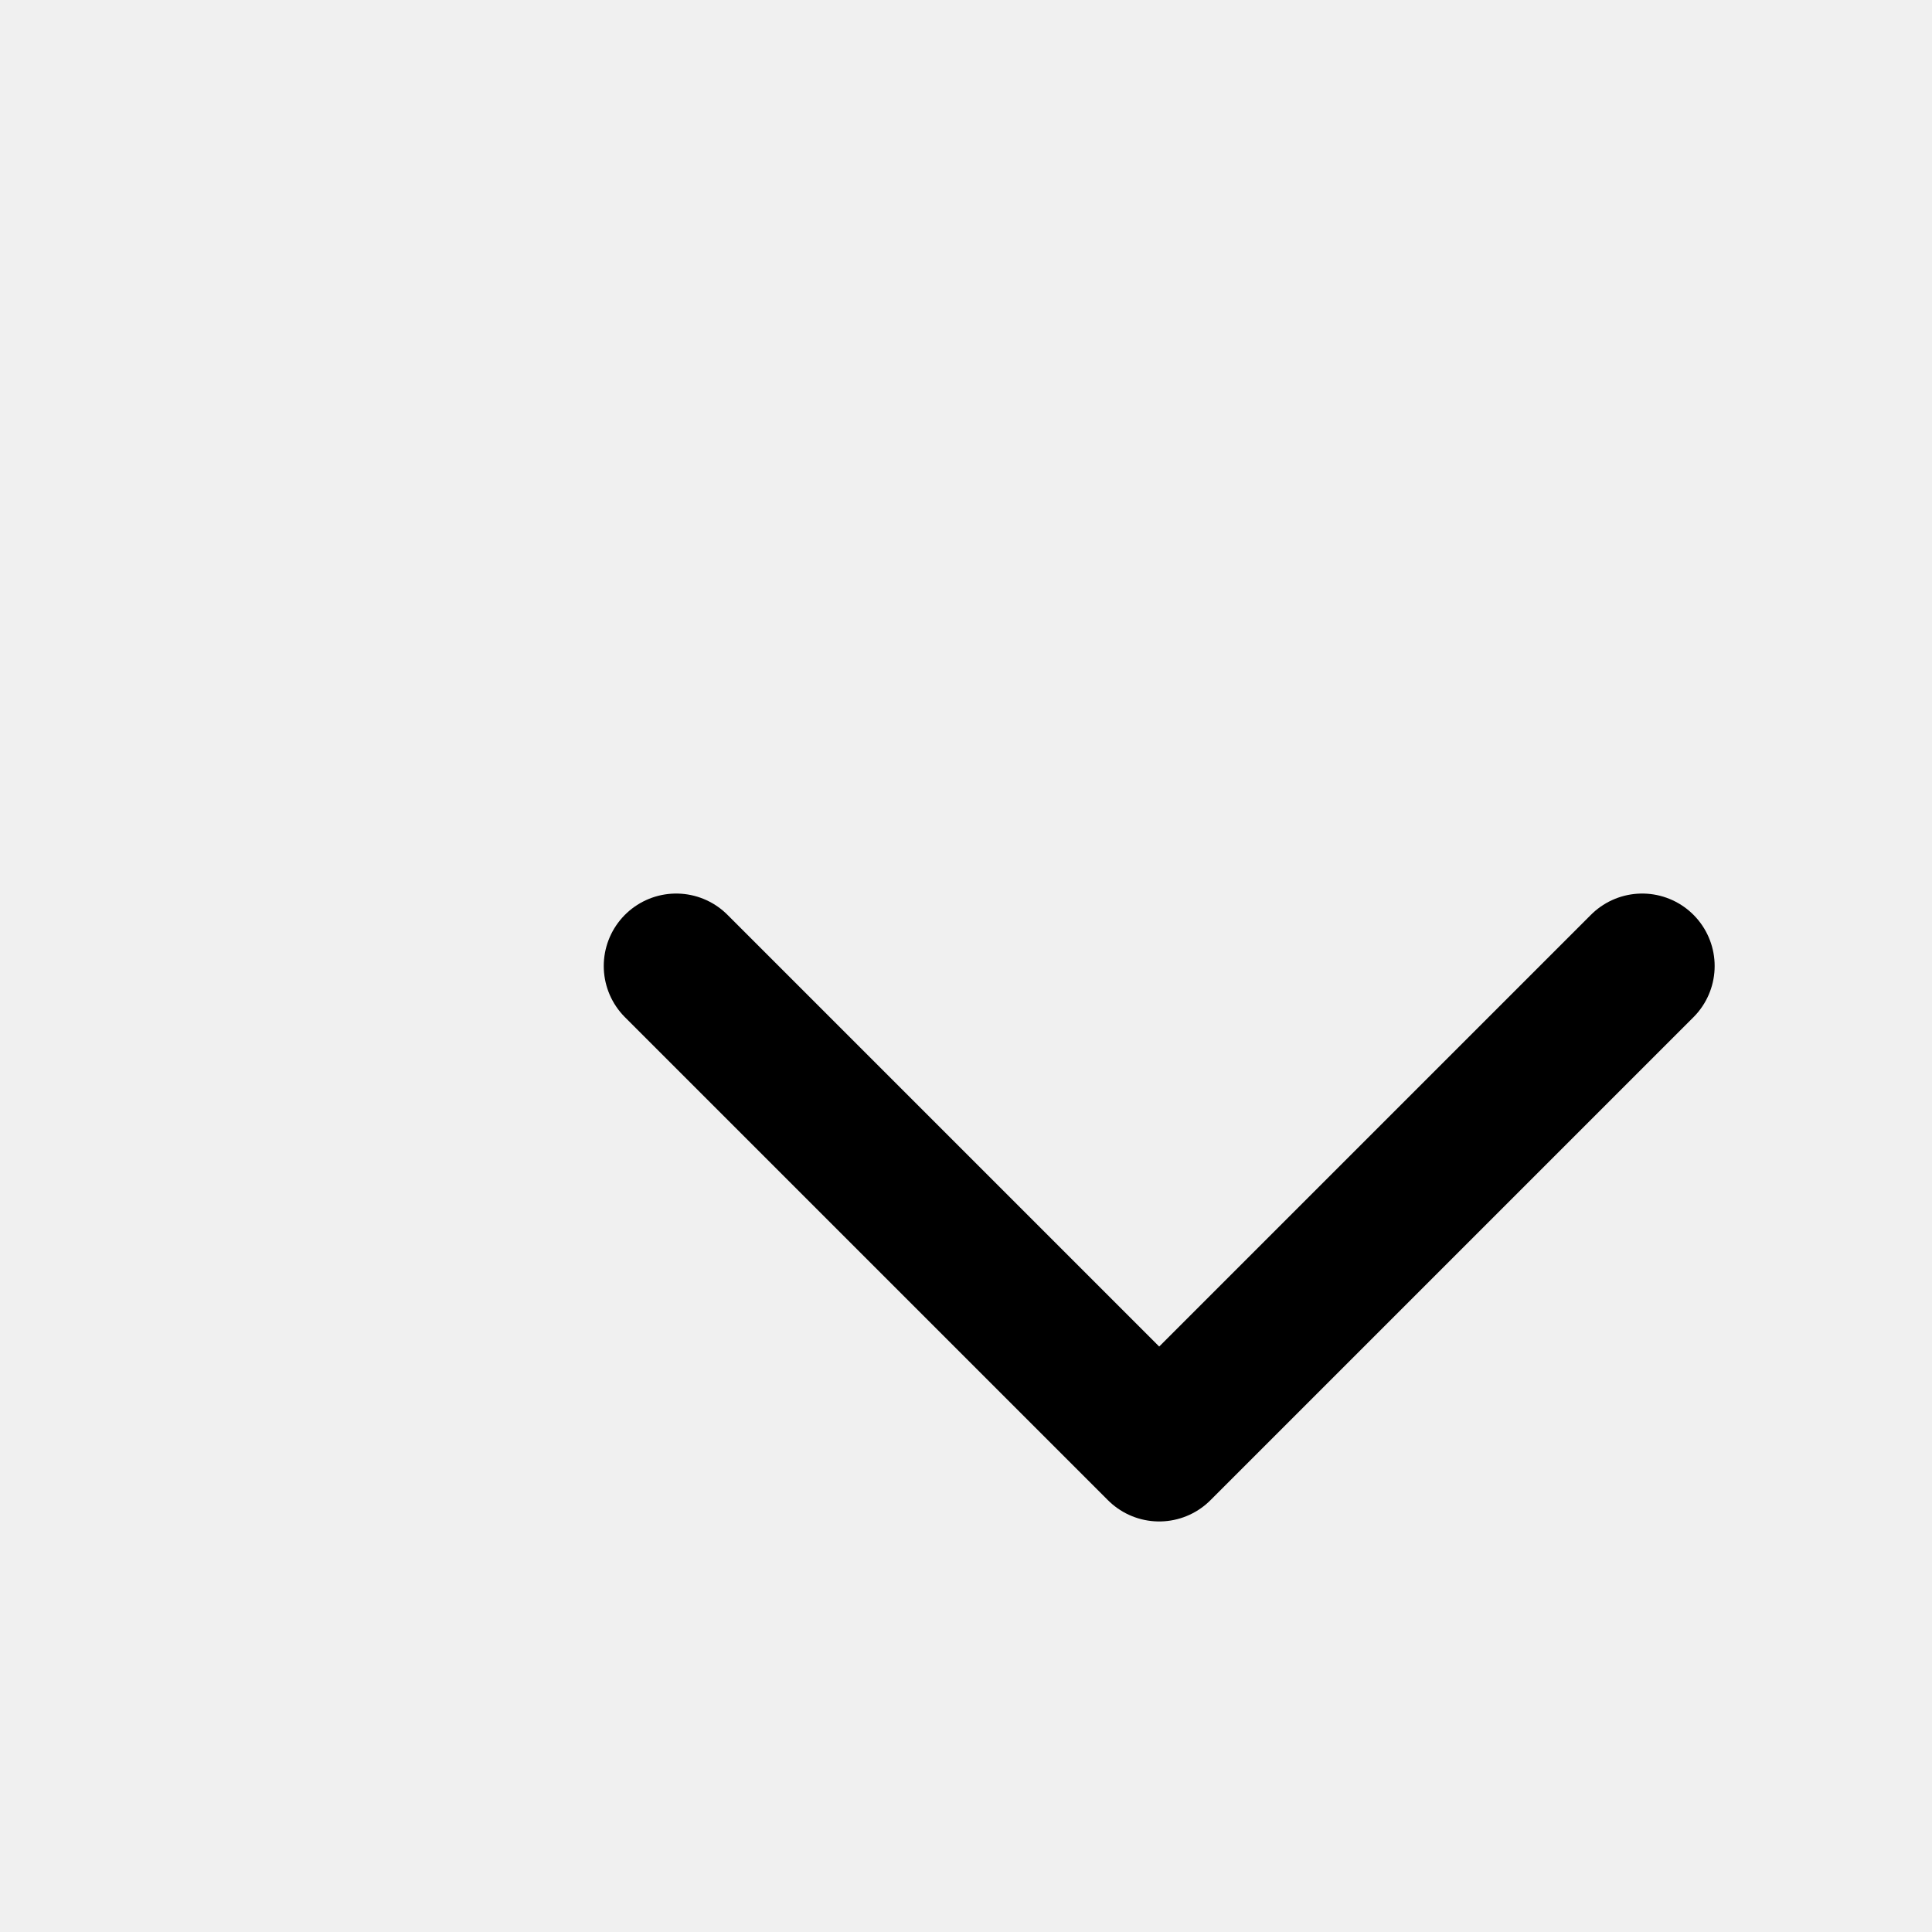
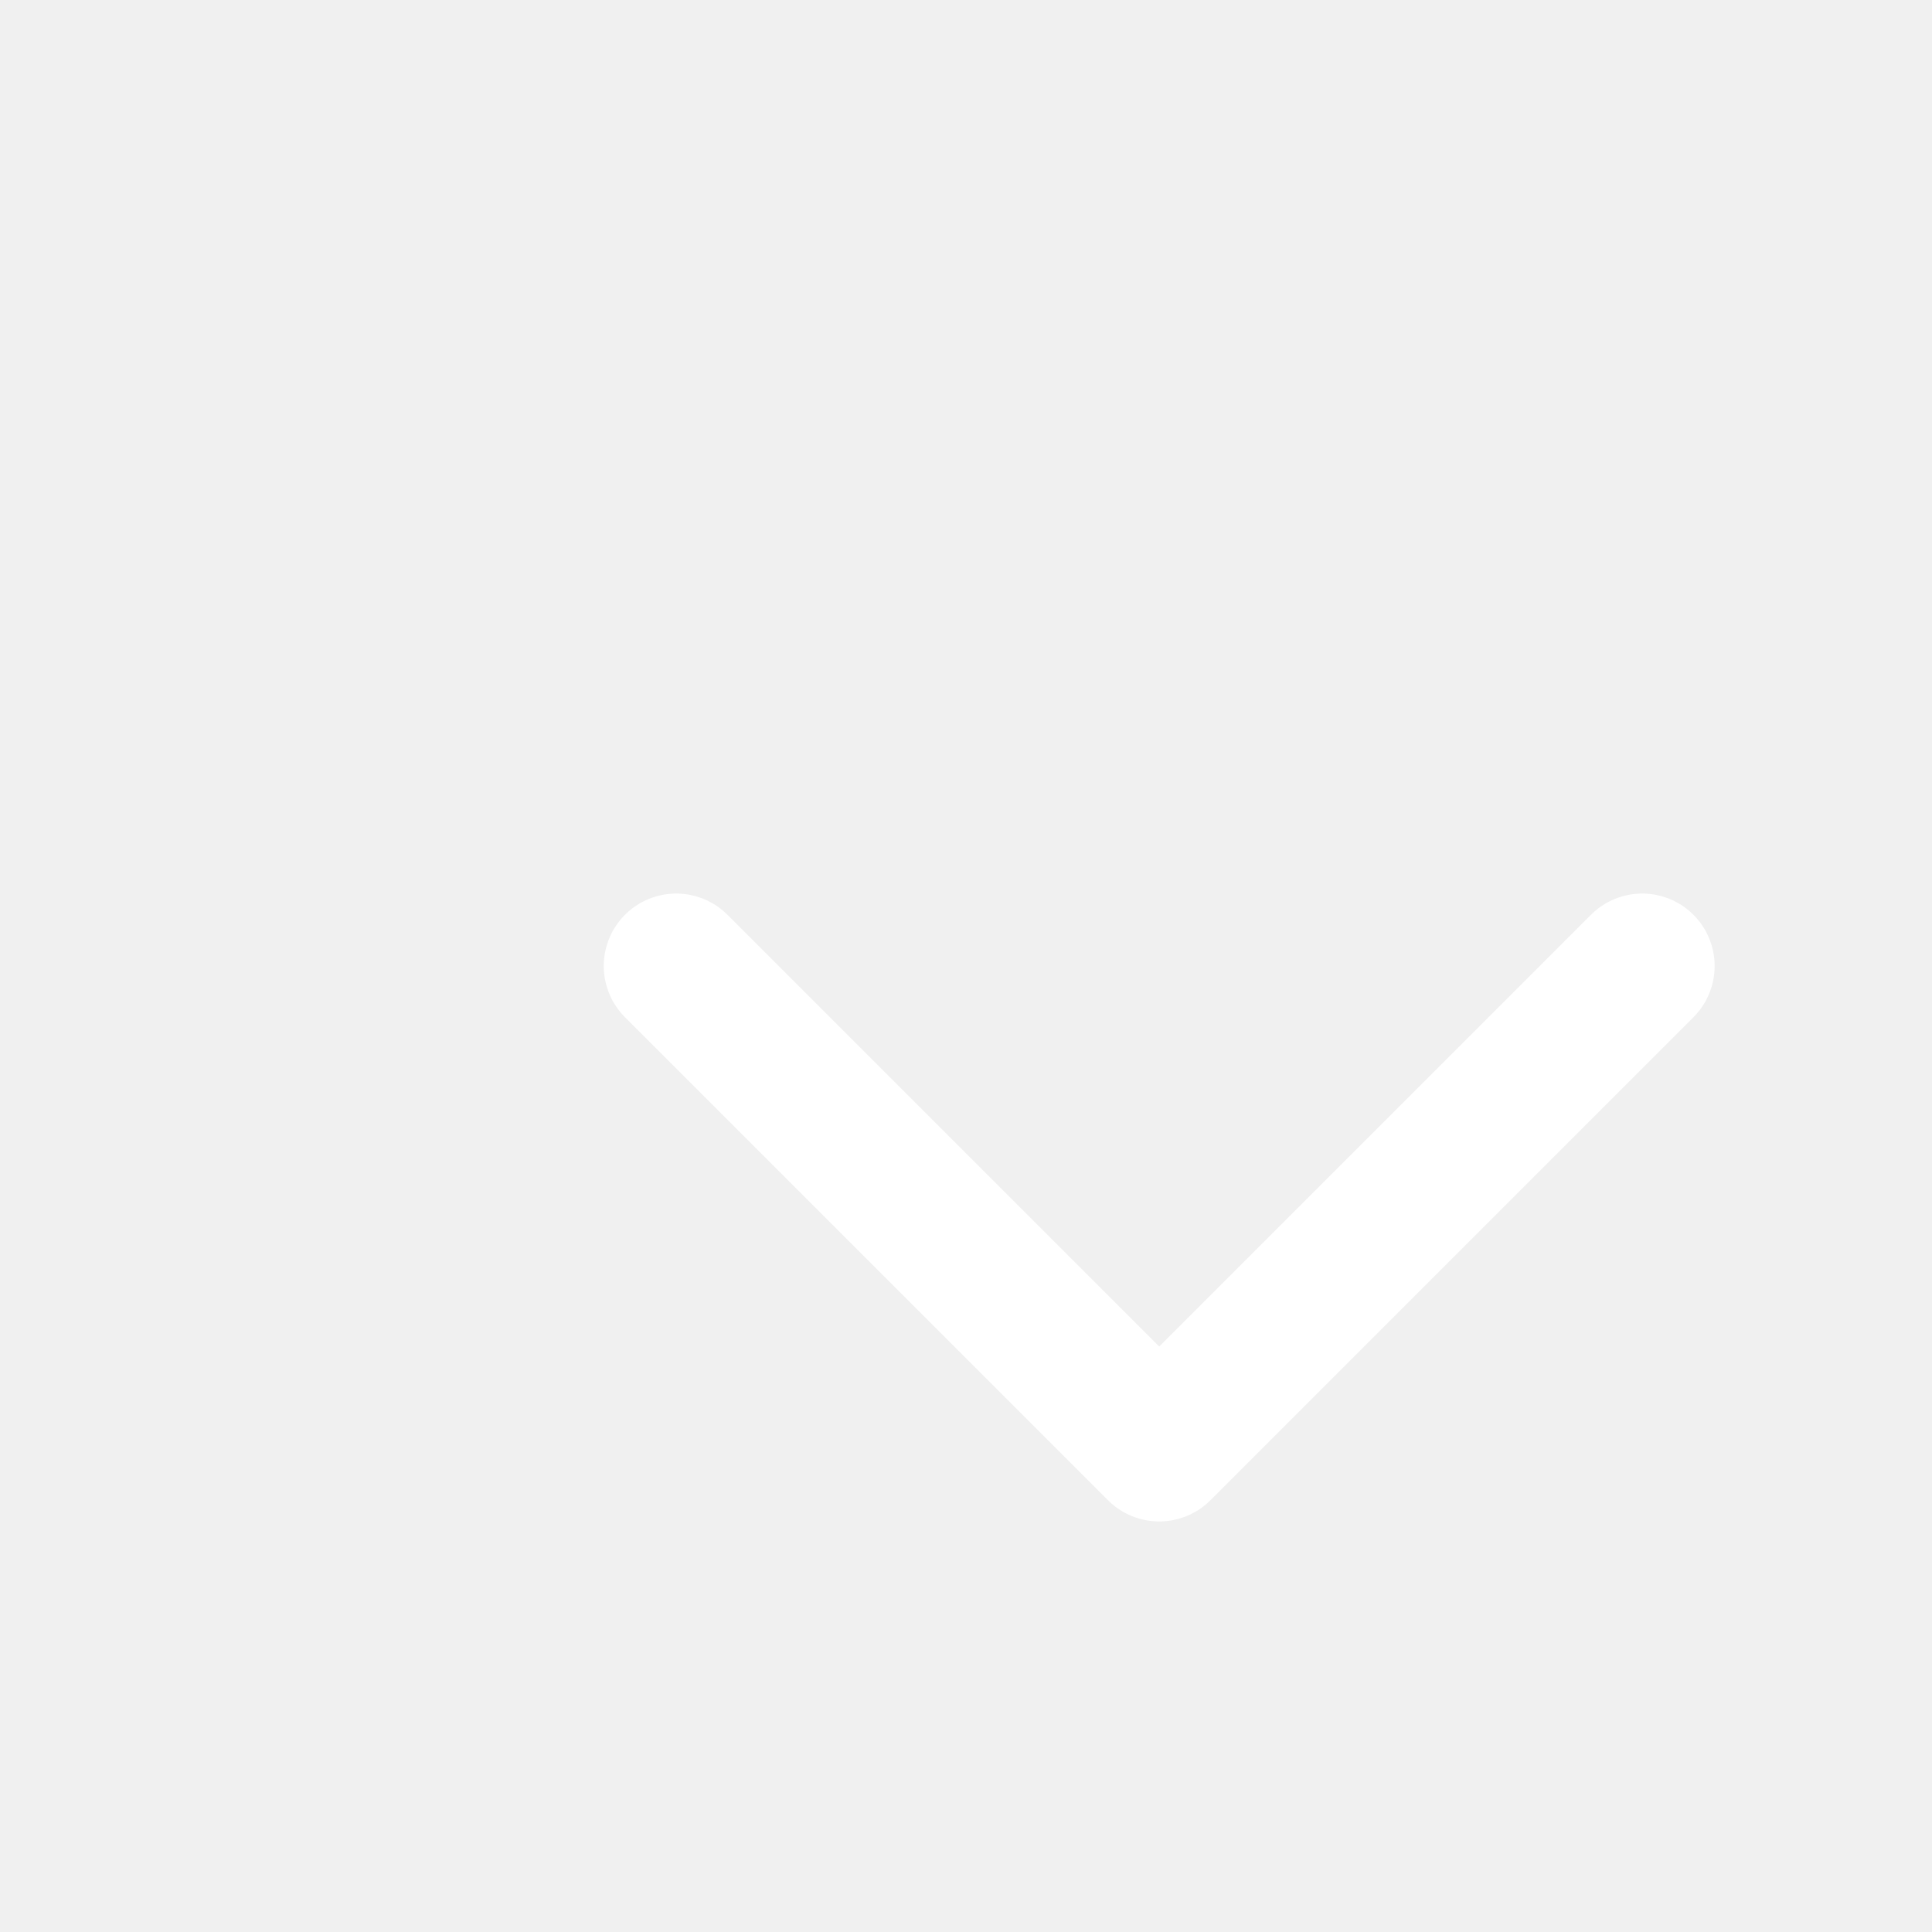
<svg xmlns="http://www.w3.org/2000/svg" width="25px" height="25px" viewBox="0 0 20 20" fill="none">
-   <path d="M7 10L12 15L17 10" stroke="#000" stroke-width="1.5" stroke-linecap="round" stroke-linejoin="round" />
+   <path d="M7 10L12 15L17 10" stroke="#fff" stroke-width="1.5" stroke-linecap="round" stroke-linejoin="round" />
</svg>
